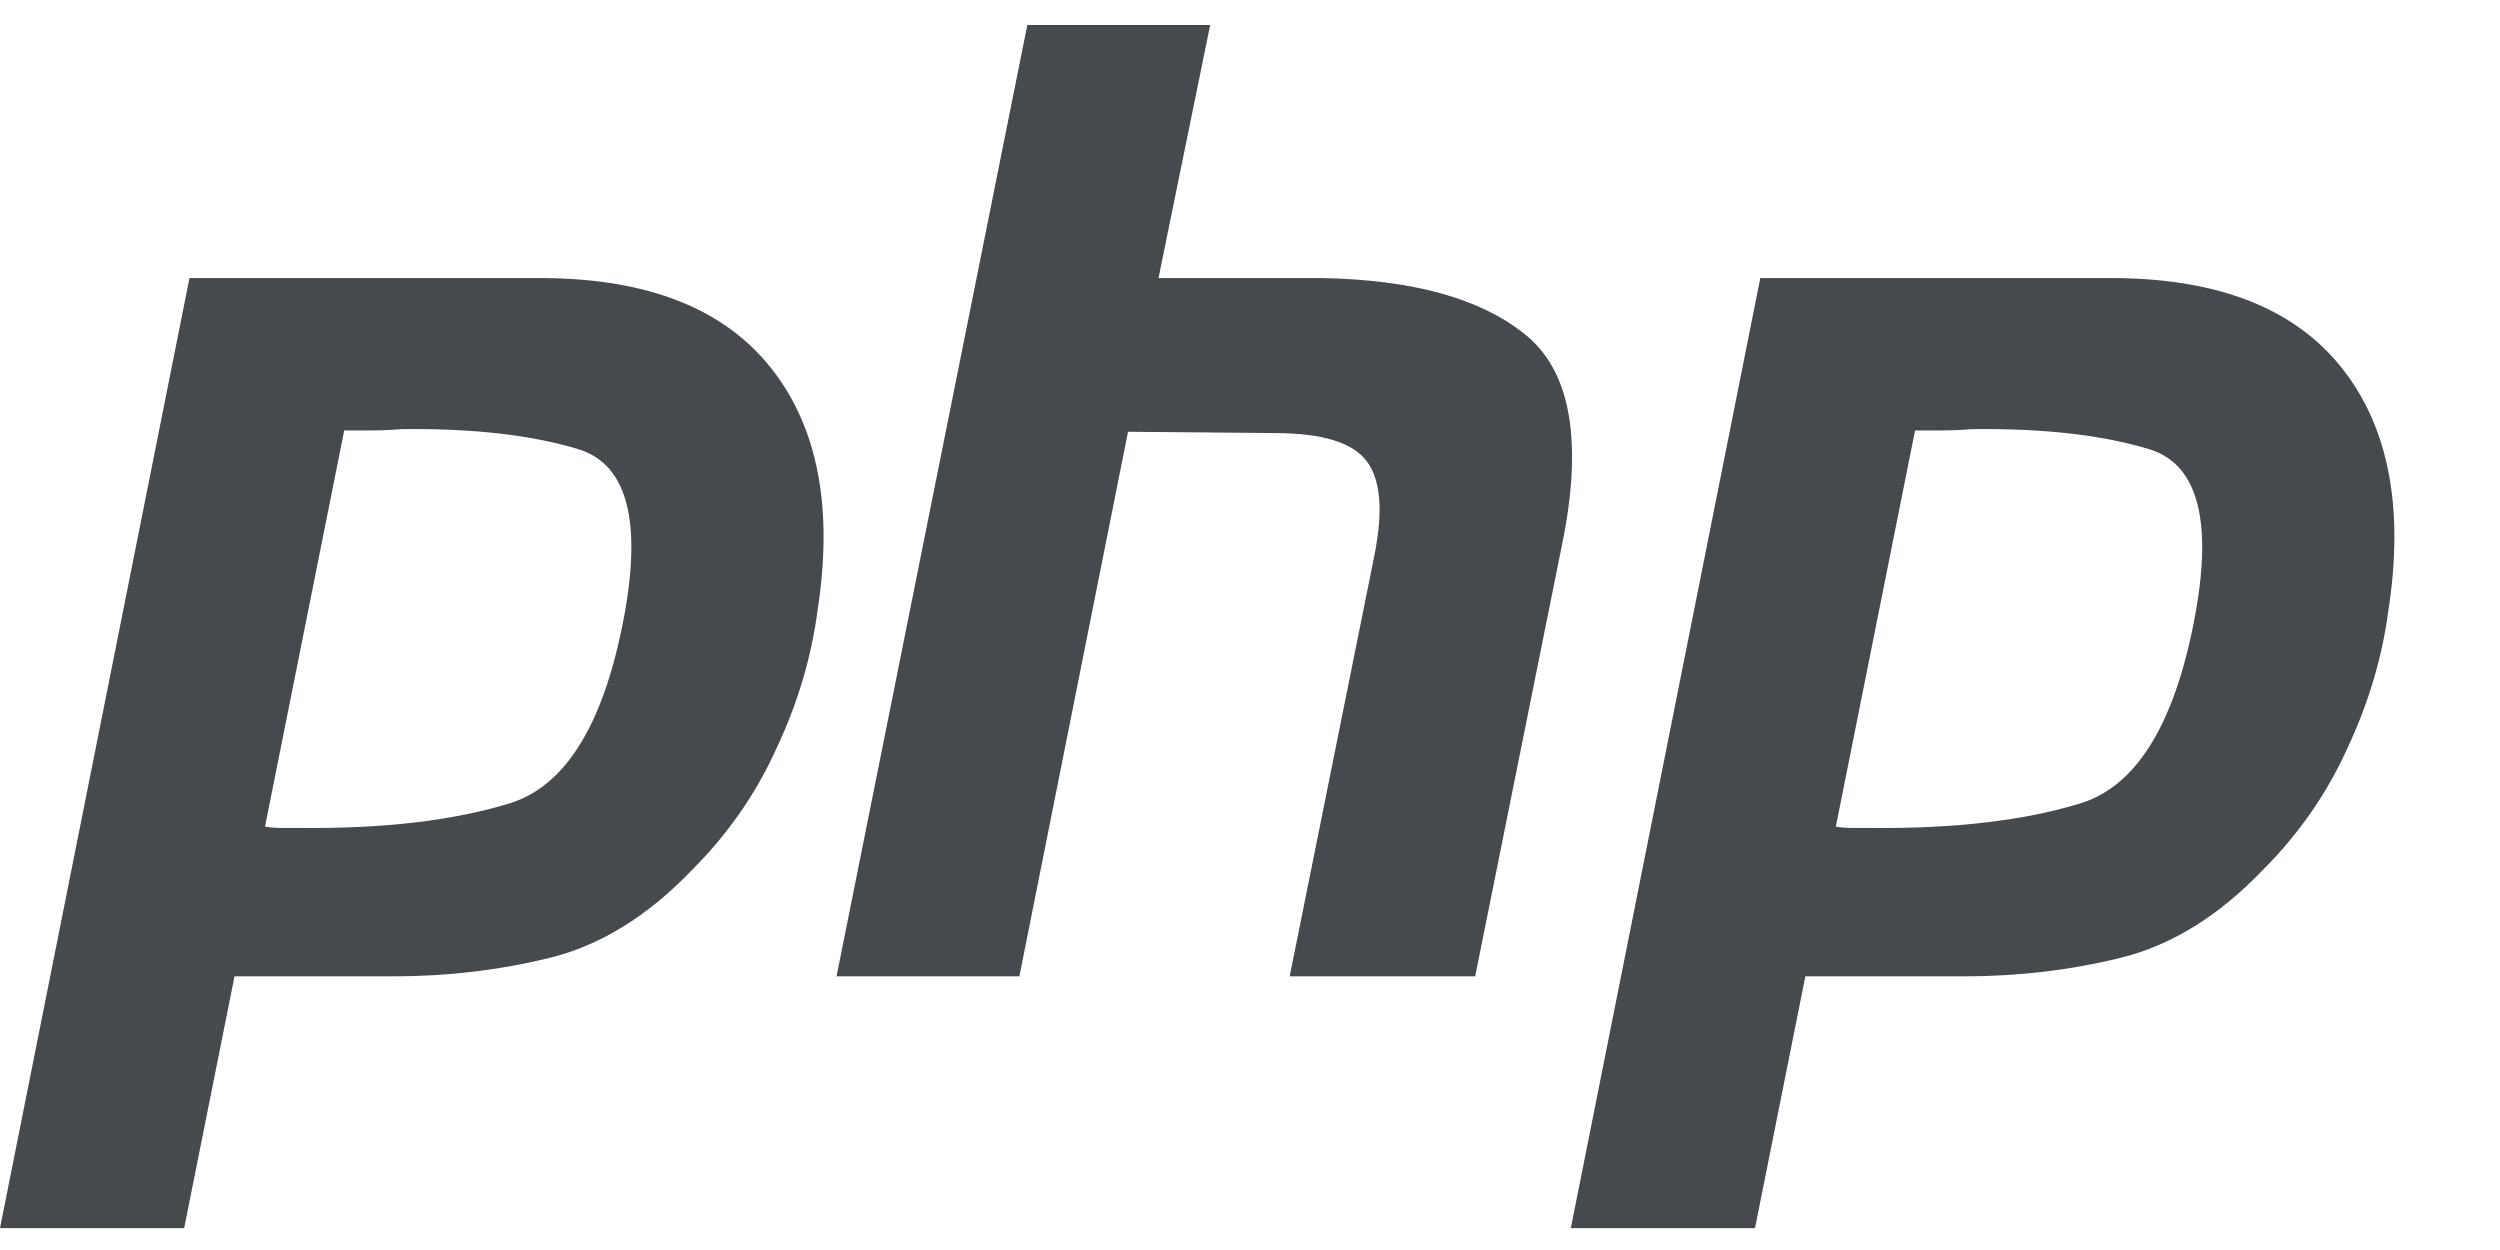
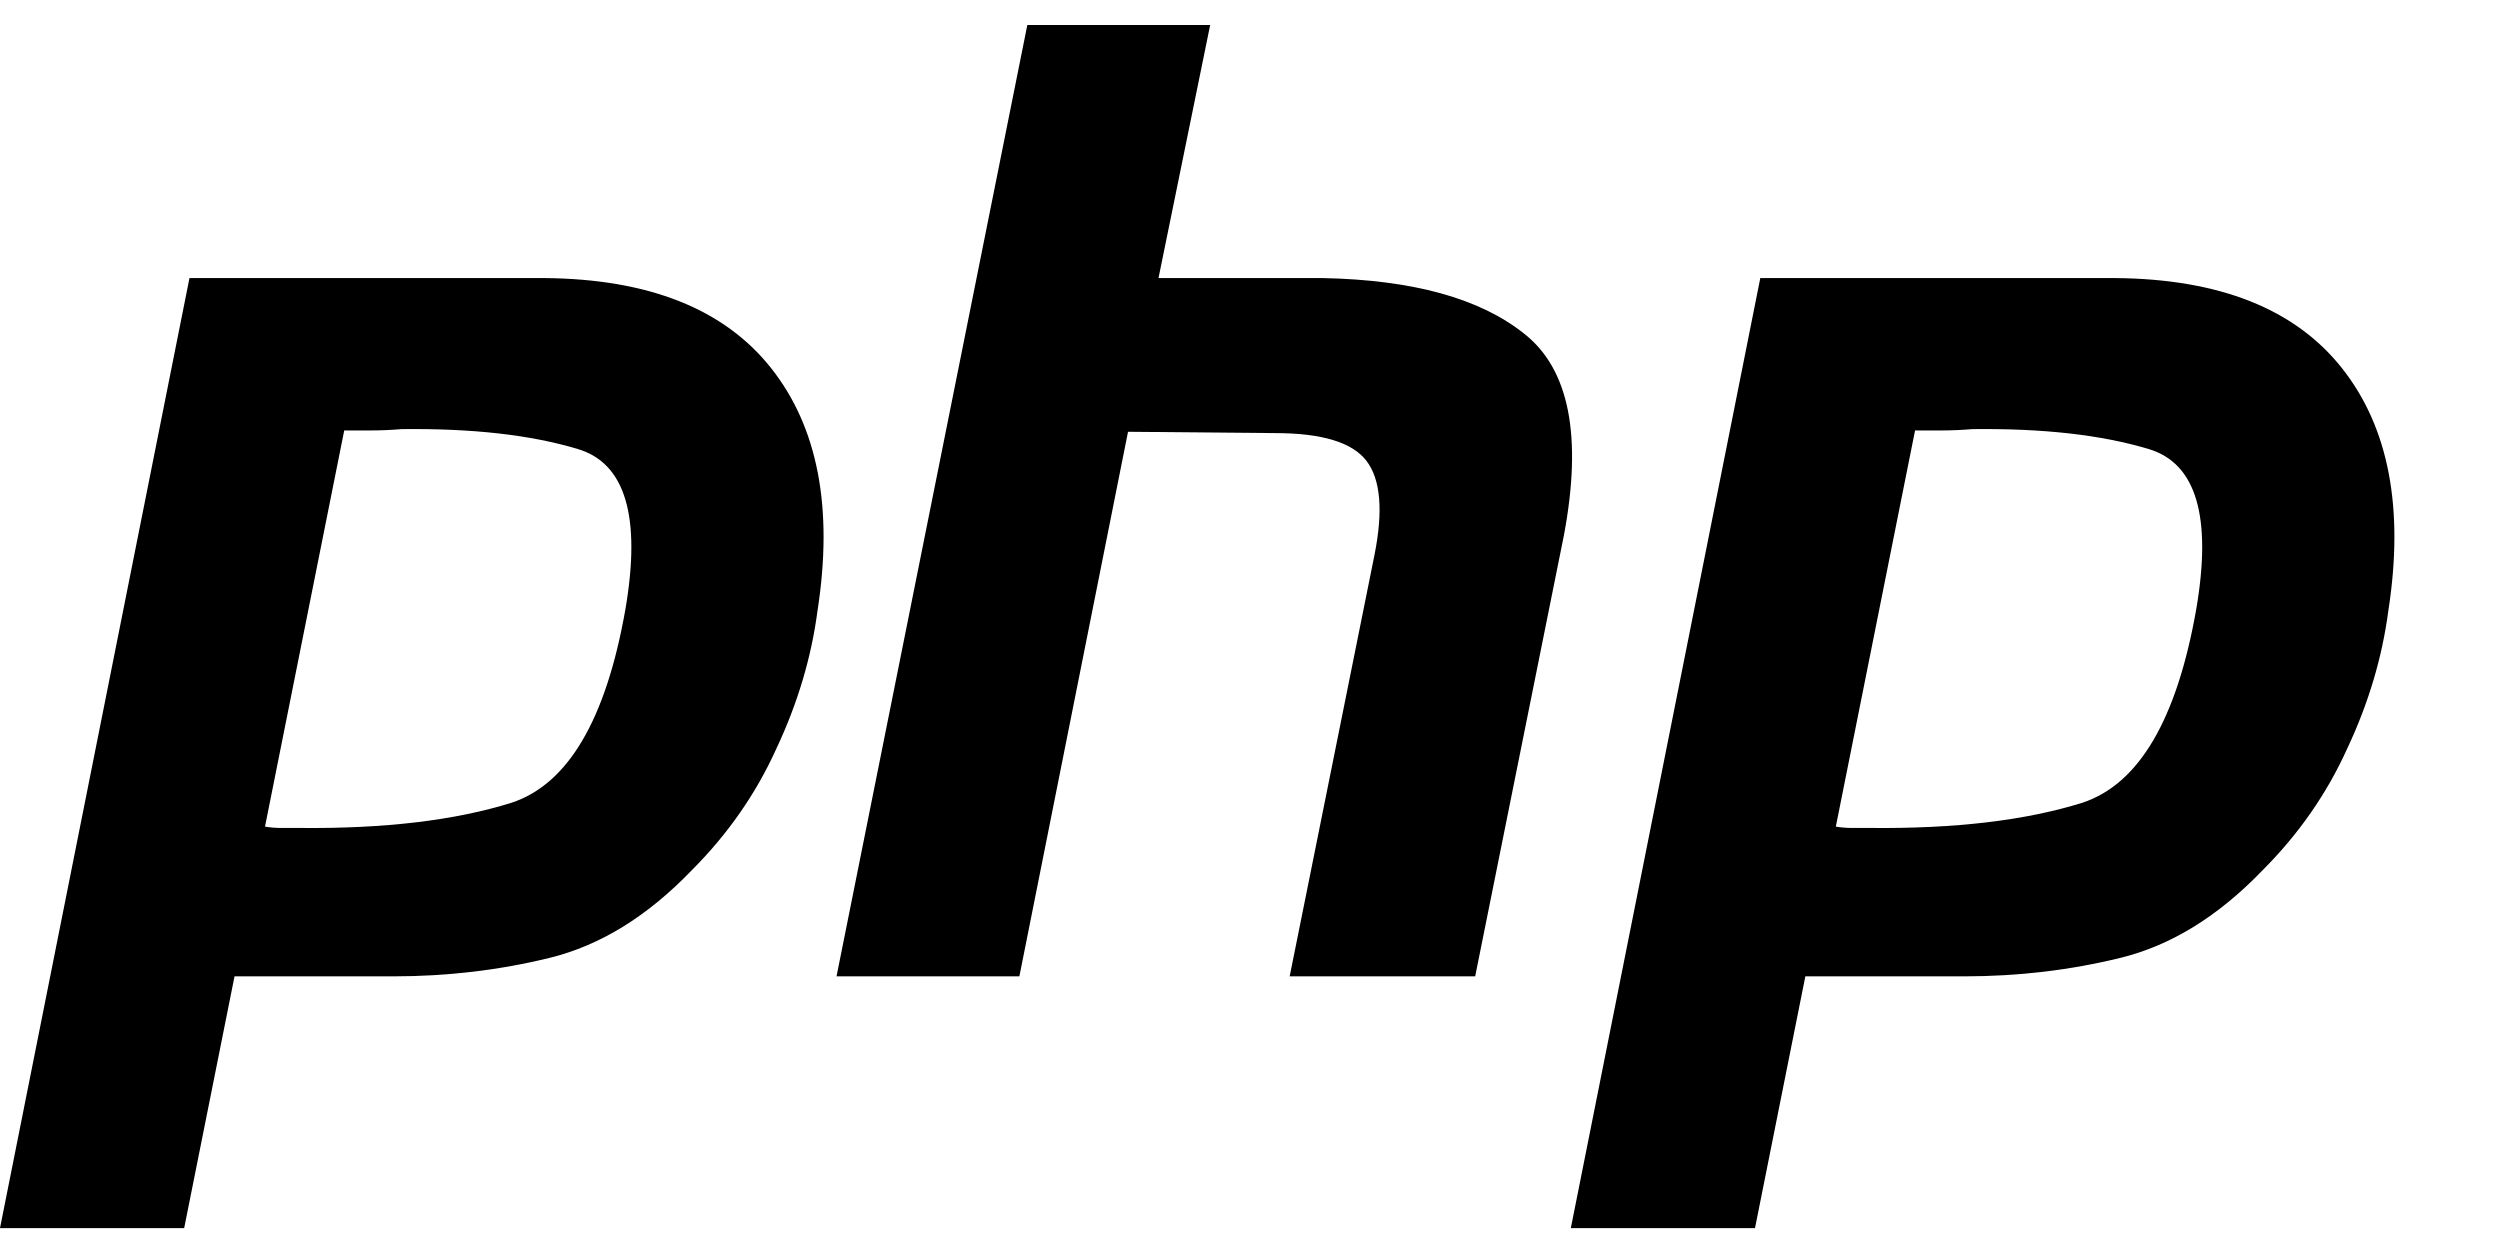
<svg xmlns="http://www.w3.org/2000/svg" width="512" height="256" viewBox="0 0 512 256" fill="none">
-   <path d="M38.804 56.95H111.529C132.874 57.129 148.342 63.283 157.932 75.402C167.521 87.521 170.685 104.074 167.429 125.061C166.164 134.651 163.359 144.056 159.017 153.283C154.854 162.509 149.069 170.829 141.65 178.248C132.603 187.653 122.926 193.623 112.614 196.157C102.303 198.692 91.627 199.956 80.594 199.956H48.031L37.719 251.515H0L38.804 56.95ZM70.554 87.885L54.272 169.293C55.357 169.472 56.443 169.564 57.528 169.564C58.793 169.564 60.063 169.564 61.327 169.564C78.694 169.743 93.169 168.028 104.745 164.408C116.321 160.609 124.104 147.405 128.082 124.79C131.338 105.795 128.082 94.848 118.313 91.955C108.723 89.062 96.696 87.706 82.222 87.885C80.051 88.064 77.972 88.156 75.981 88.156C74.173 88.156 72.274 88.156 70.282 88.156L70.554 87.885Z" fill="#464A4E" />
-   <path d="M210.396 5.12H247.844L237.261 56.95H270.909C289.362 57.313 303.109 61.112 312.156 68.347C321.382 75.582 324.096 89.334 320.297 109.594L302.116 199.957H264.125L281.492 113.664C283.3 104.617 282.757 98.197 279.864 94.398C276.972 90.599 270.73 88.699 261.14 88.699L231.02 88.428L208.768 199.957H171.32L210.396 5.12Z" fill="#464A4E" />
-   <path d="M360.509 56.95H433.234C454.579 57.129 470.047 63.283 479.636 75.402C489.226 87.521 492.39 104.074 489.134 125.061C487.869 134.651 485.064 144.056 480.722 153.283C476.559 162.509 470.774 170.829 463.355 178.248C454.308 187.653 444.631 193.623 434.319 196.157C424.008 198.692 413.332 199.956 402.299 199.956H369.736L359.424 251.515H321.705L360.509 56.95ZM392.259 87.885L375.977 169.293C377.062 169.472 378.148 169.564 379.233 169.564C380.498 169.564 381.768 169.564 383.032 169.564C400.399 169.743 414.874 168.028 426.45 164.408C438.026 160.609 445.809 147.405 449.787 124.79C453.043 105.795 449.787 94.848 440.018 91.955C430.428 89.062 418.401 87.706 403.927 87.885C401.756 88.064 399.677 88.156 397.686 88.156C395.878 88.156 393.979 88.156 391.987 88.156L392.259 87.885Z" fill="#464A4E" />
+   <path d="M38.804 56.95H111.529C132.874 57.129 148.342 63.283 157.932 75.402C167.521 87.521 170.685 104.074 167.429 125.061C166.164 134.651 163.359 144.056 159.017 153.283C154.854 162.509 149.069 170.829 141.65 178.248C132.603 187.653 122.926 193.623 112.614 196.157C102.303 198.692 91.627 199.956 80.594 199.956H48.031L37.719 251.515H0L38.804 56.95ZM70.554 87.885L54.272 169.293C55.357 169.472 56.443 169.564 57.528 169.564C58.793 169.564 60.063 169.564 61.327 169.564C78.694 169.743 93.169 168.028 104.745 164.408C116.321 160.609 124.104 147.405 128.082 124.79C131.338 105.795 128.082 94.848 118.313 91.955C108.723 89.062 96.696 87.706 82.222 87.885C80.051 88.064 77.972 88.156 75.981 88.156C74.173 88.156 72.274 88.156 70.282 88.156L70.554 87.885Z" fill="currentColor" />
+   <path d="M210.396 5.12H247.844L237.261 56.95H270.909C289.362 57.313 303.109 61.112 312.156 68.347C321.382 75.582 324.096 89.334 320.297 109.594L302.116 199.957H264.125L281.492 113.664C283.3 104.617 282.757 98.197 279.864 94.398C276.972 90.599 270.73 88.699 261.14 88.699L231.02 88.428L208.768 199.957H171.32L210.396 5.12Z" fill="currentColor" />
+   <path d="M360.509 56.95H433.234C454.579 57.129 470.047 63.283 479.636 75.402C489.226 87.521 492.39 104.074 489.134 125.061C487.869 134.651 485.064 144.056 480.722 153.283C476.559 162.509 470.774 170.829 463.355 178.248C454.308 187.653 444.631 193.623 434.319 196.157C424.008 198.692 413.332 199.956 402.299 199.956H369.736L359.424 251.515H321.705L360.509 56.95ZM392.259 87.885L375.977 169.293C377.062 169.472 378.148 169.564 379.233 169.564C380.498 169.564 381.768 169.564 383.032 169.564C400.399 169.743 414.874 168.028 426.45 164.408C438.026 160.609 445.809 147.405 449.787 124.79C453.043 105.795 449.787 94.848 440.018 91.955C430.428 89.062 418.401 87.706 403.927 87.885C401.756 88.064 399.677 88.156 397.686 88.156C395.878 88.156 393.979 88.156 391.987 88.156L392.259 87.885Z" fill="currentColor" />
</svg>
